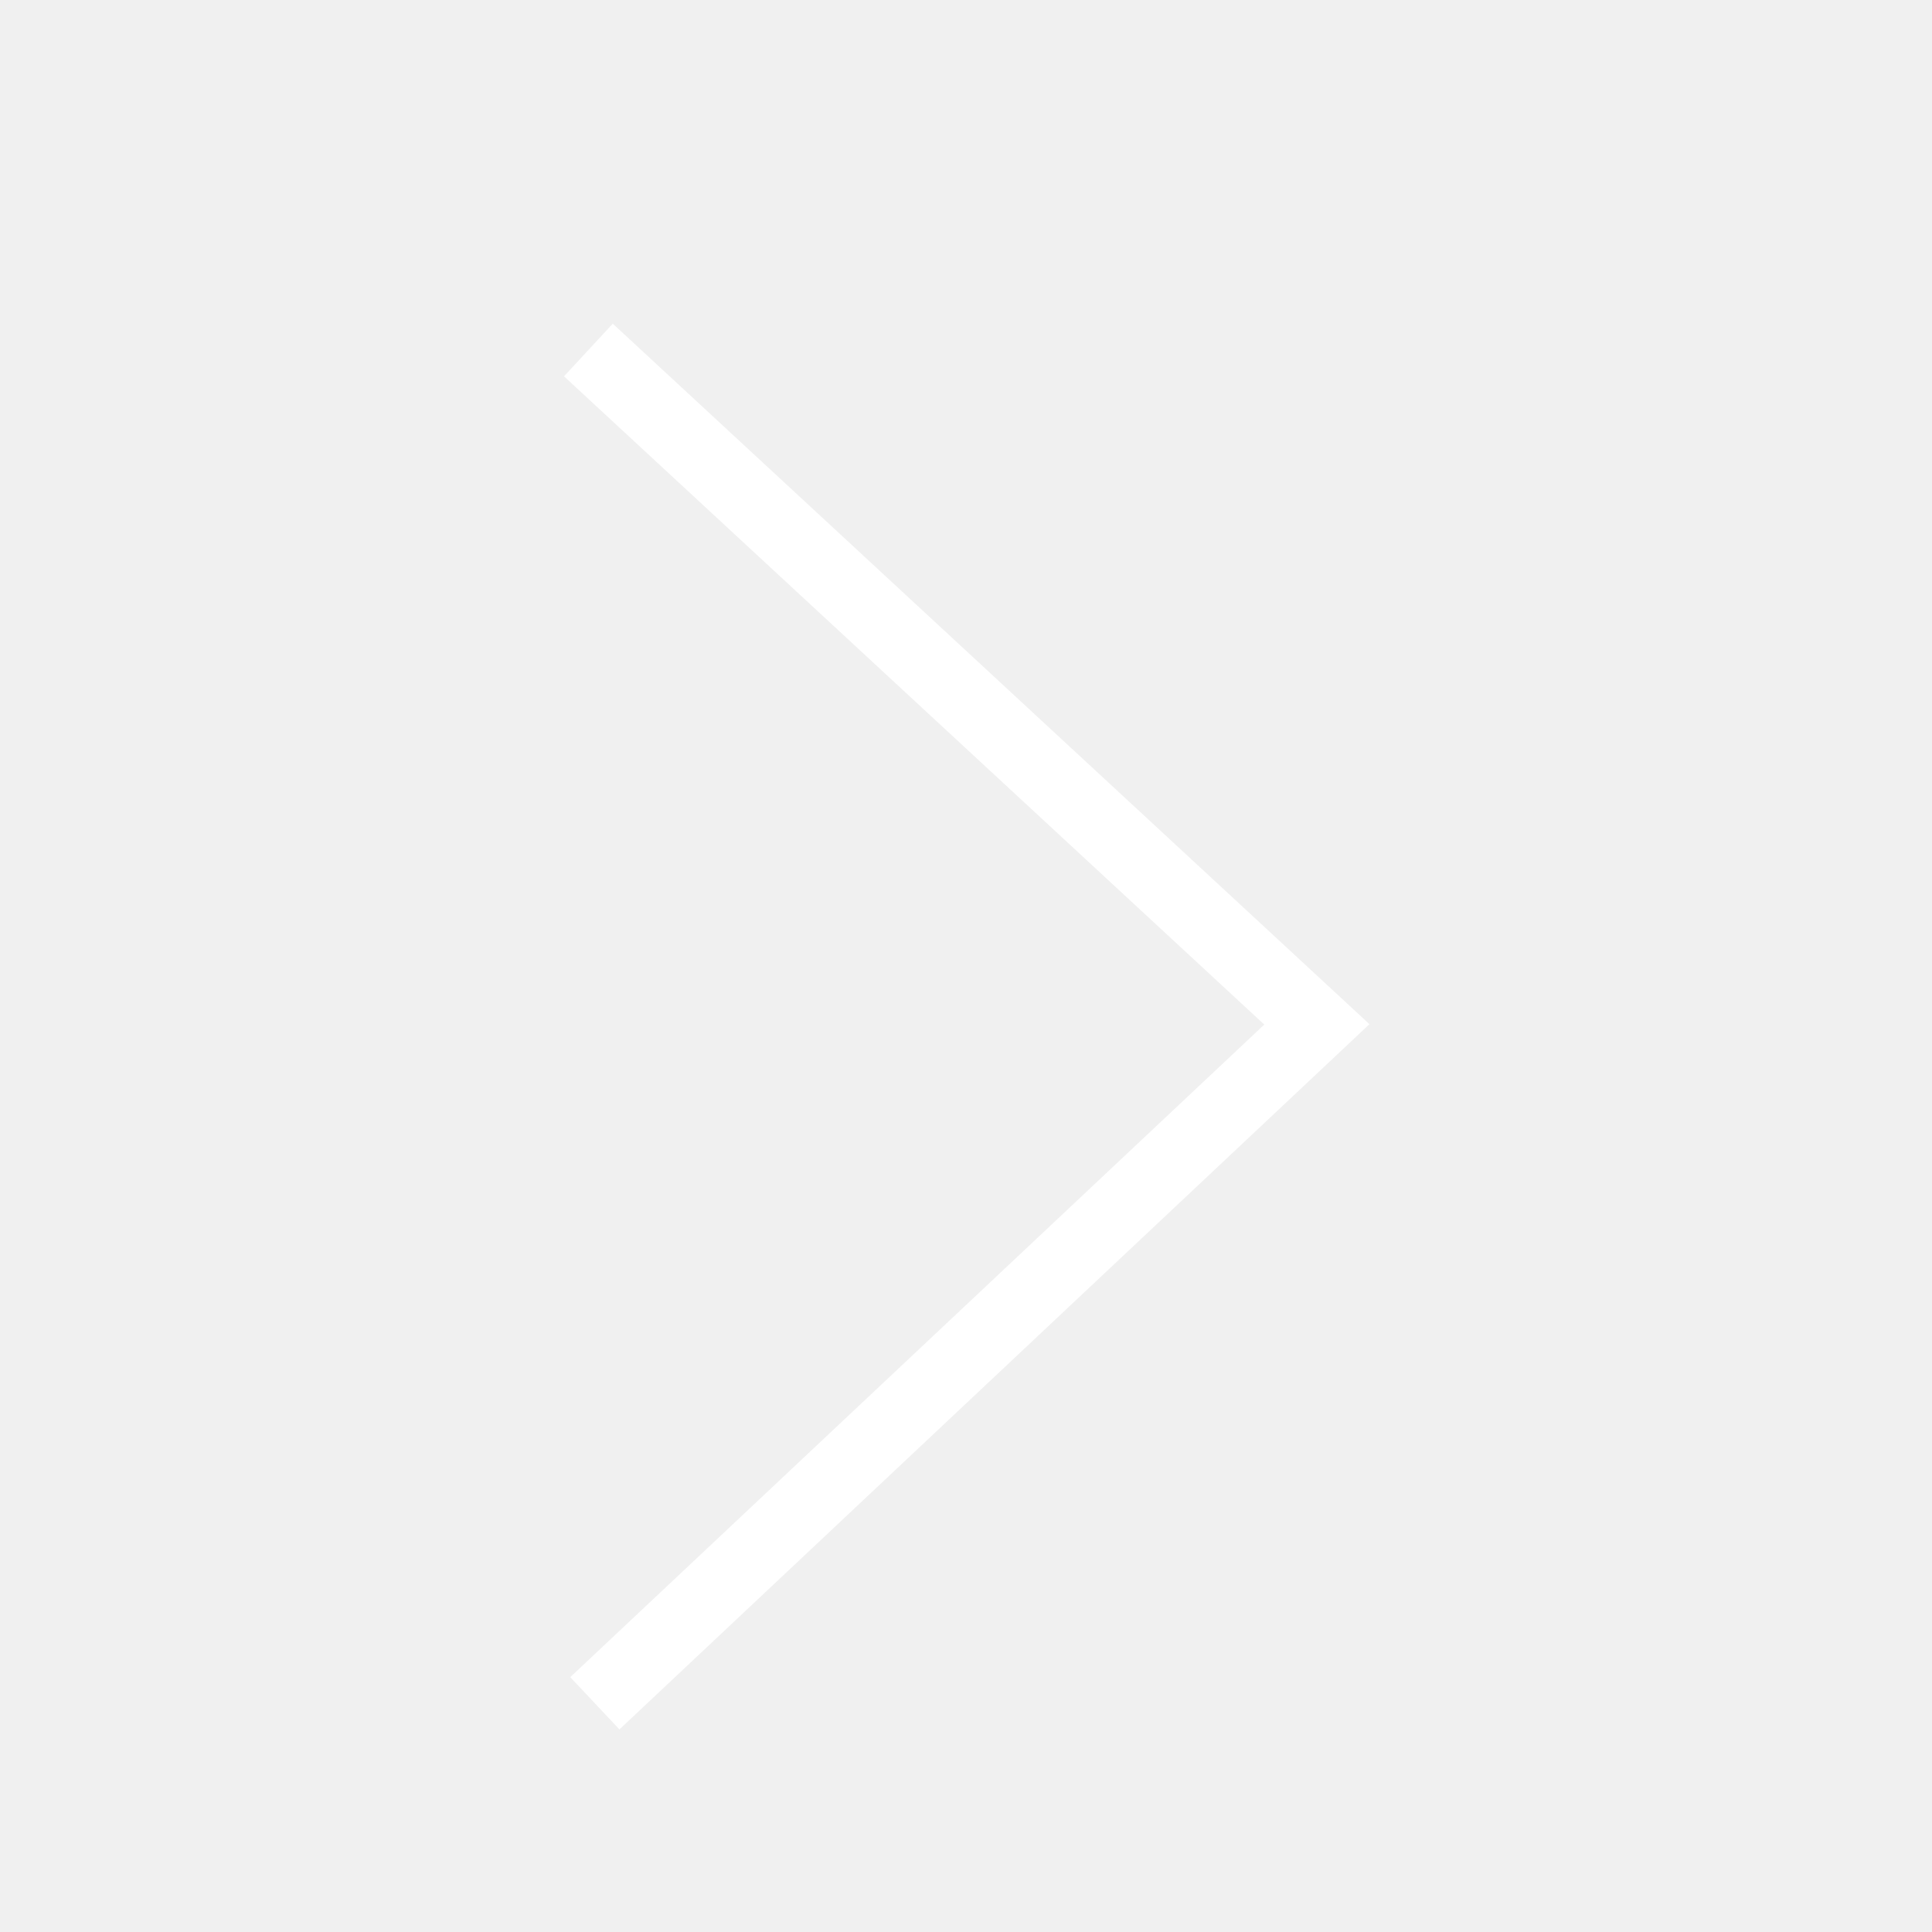
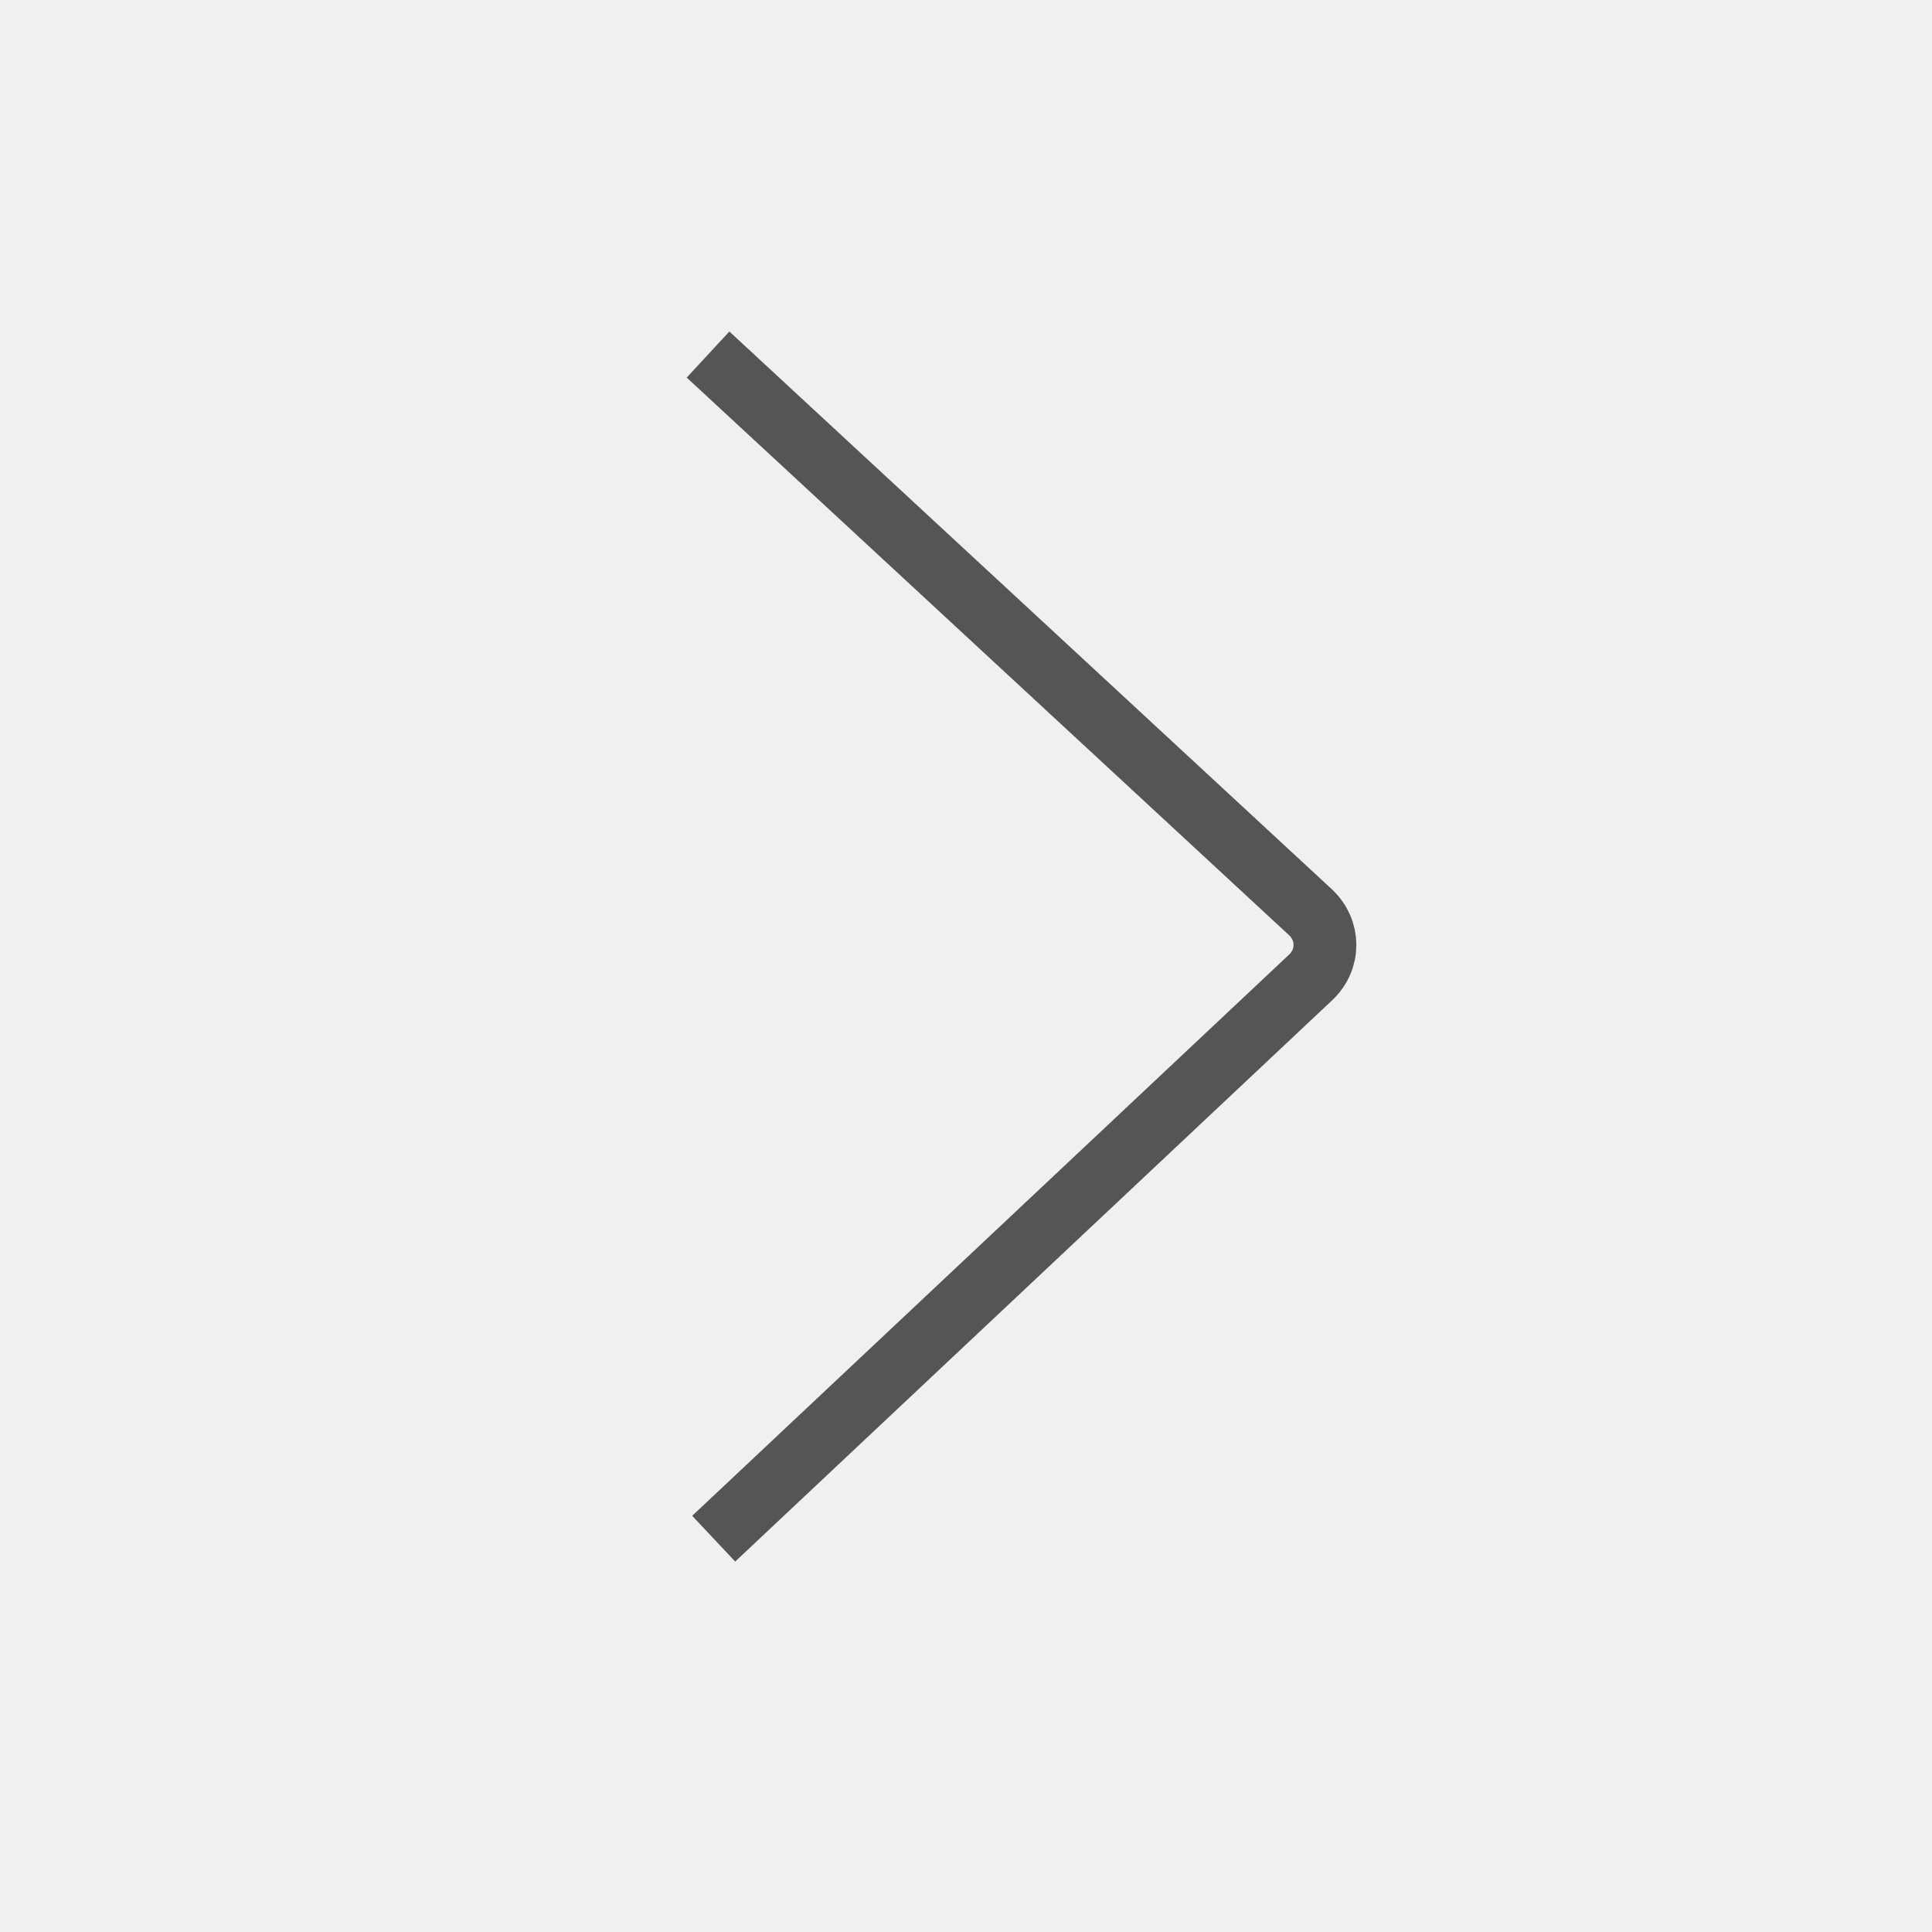
- <svg xmlns="http://www.w3.org/2000/svg" width="35px" height="35px" viewBox="0 0 35 35" version="1.1">
+ <svg xmlns="http://www.w3.org/2000/svg" width="40px" height="40px" viewBox="0 0 40 40" version="1.1">
  <defs />
  <g id="Page-1" stroke="none" stroke-width="1" fill="none" fill-rule="evenodd">
-     <g id="symbol-arrow-right" stroke="#FFFFFF" stroke-width="1.3">
-       <path d="M5,12.117 L17.299,25.197 L29.516,12" id="arrow-right" transform="translate(17.25785, 18.5987) rotate(-90) translate(-17.25785, -18.5987) " />
+     <g id="symbol-arrow-right" stroke="#555555" stroke-width="1.3">
+       <path d="M9,13.117 L20.62,25.476 C20.995,25.874 21.601,25.871 21.973,25.469 L33.516,13" id="arrow-right" transform="translate(21.25785, 19.5987) rotate(-90) translate(-21.25785, -19.5987) " />
    </g>
+     <g id="resmio-icons" transform="translate(-205, -941)" />
  </g>
</svg>
